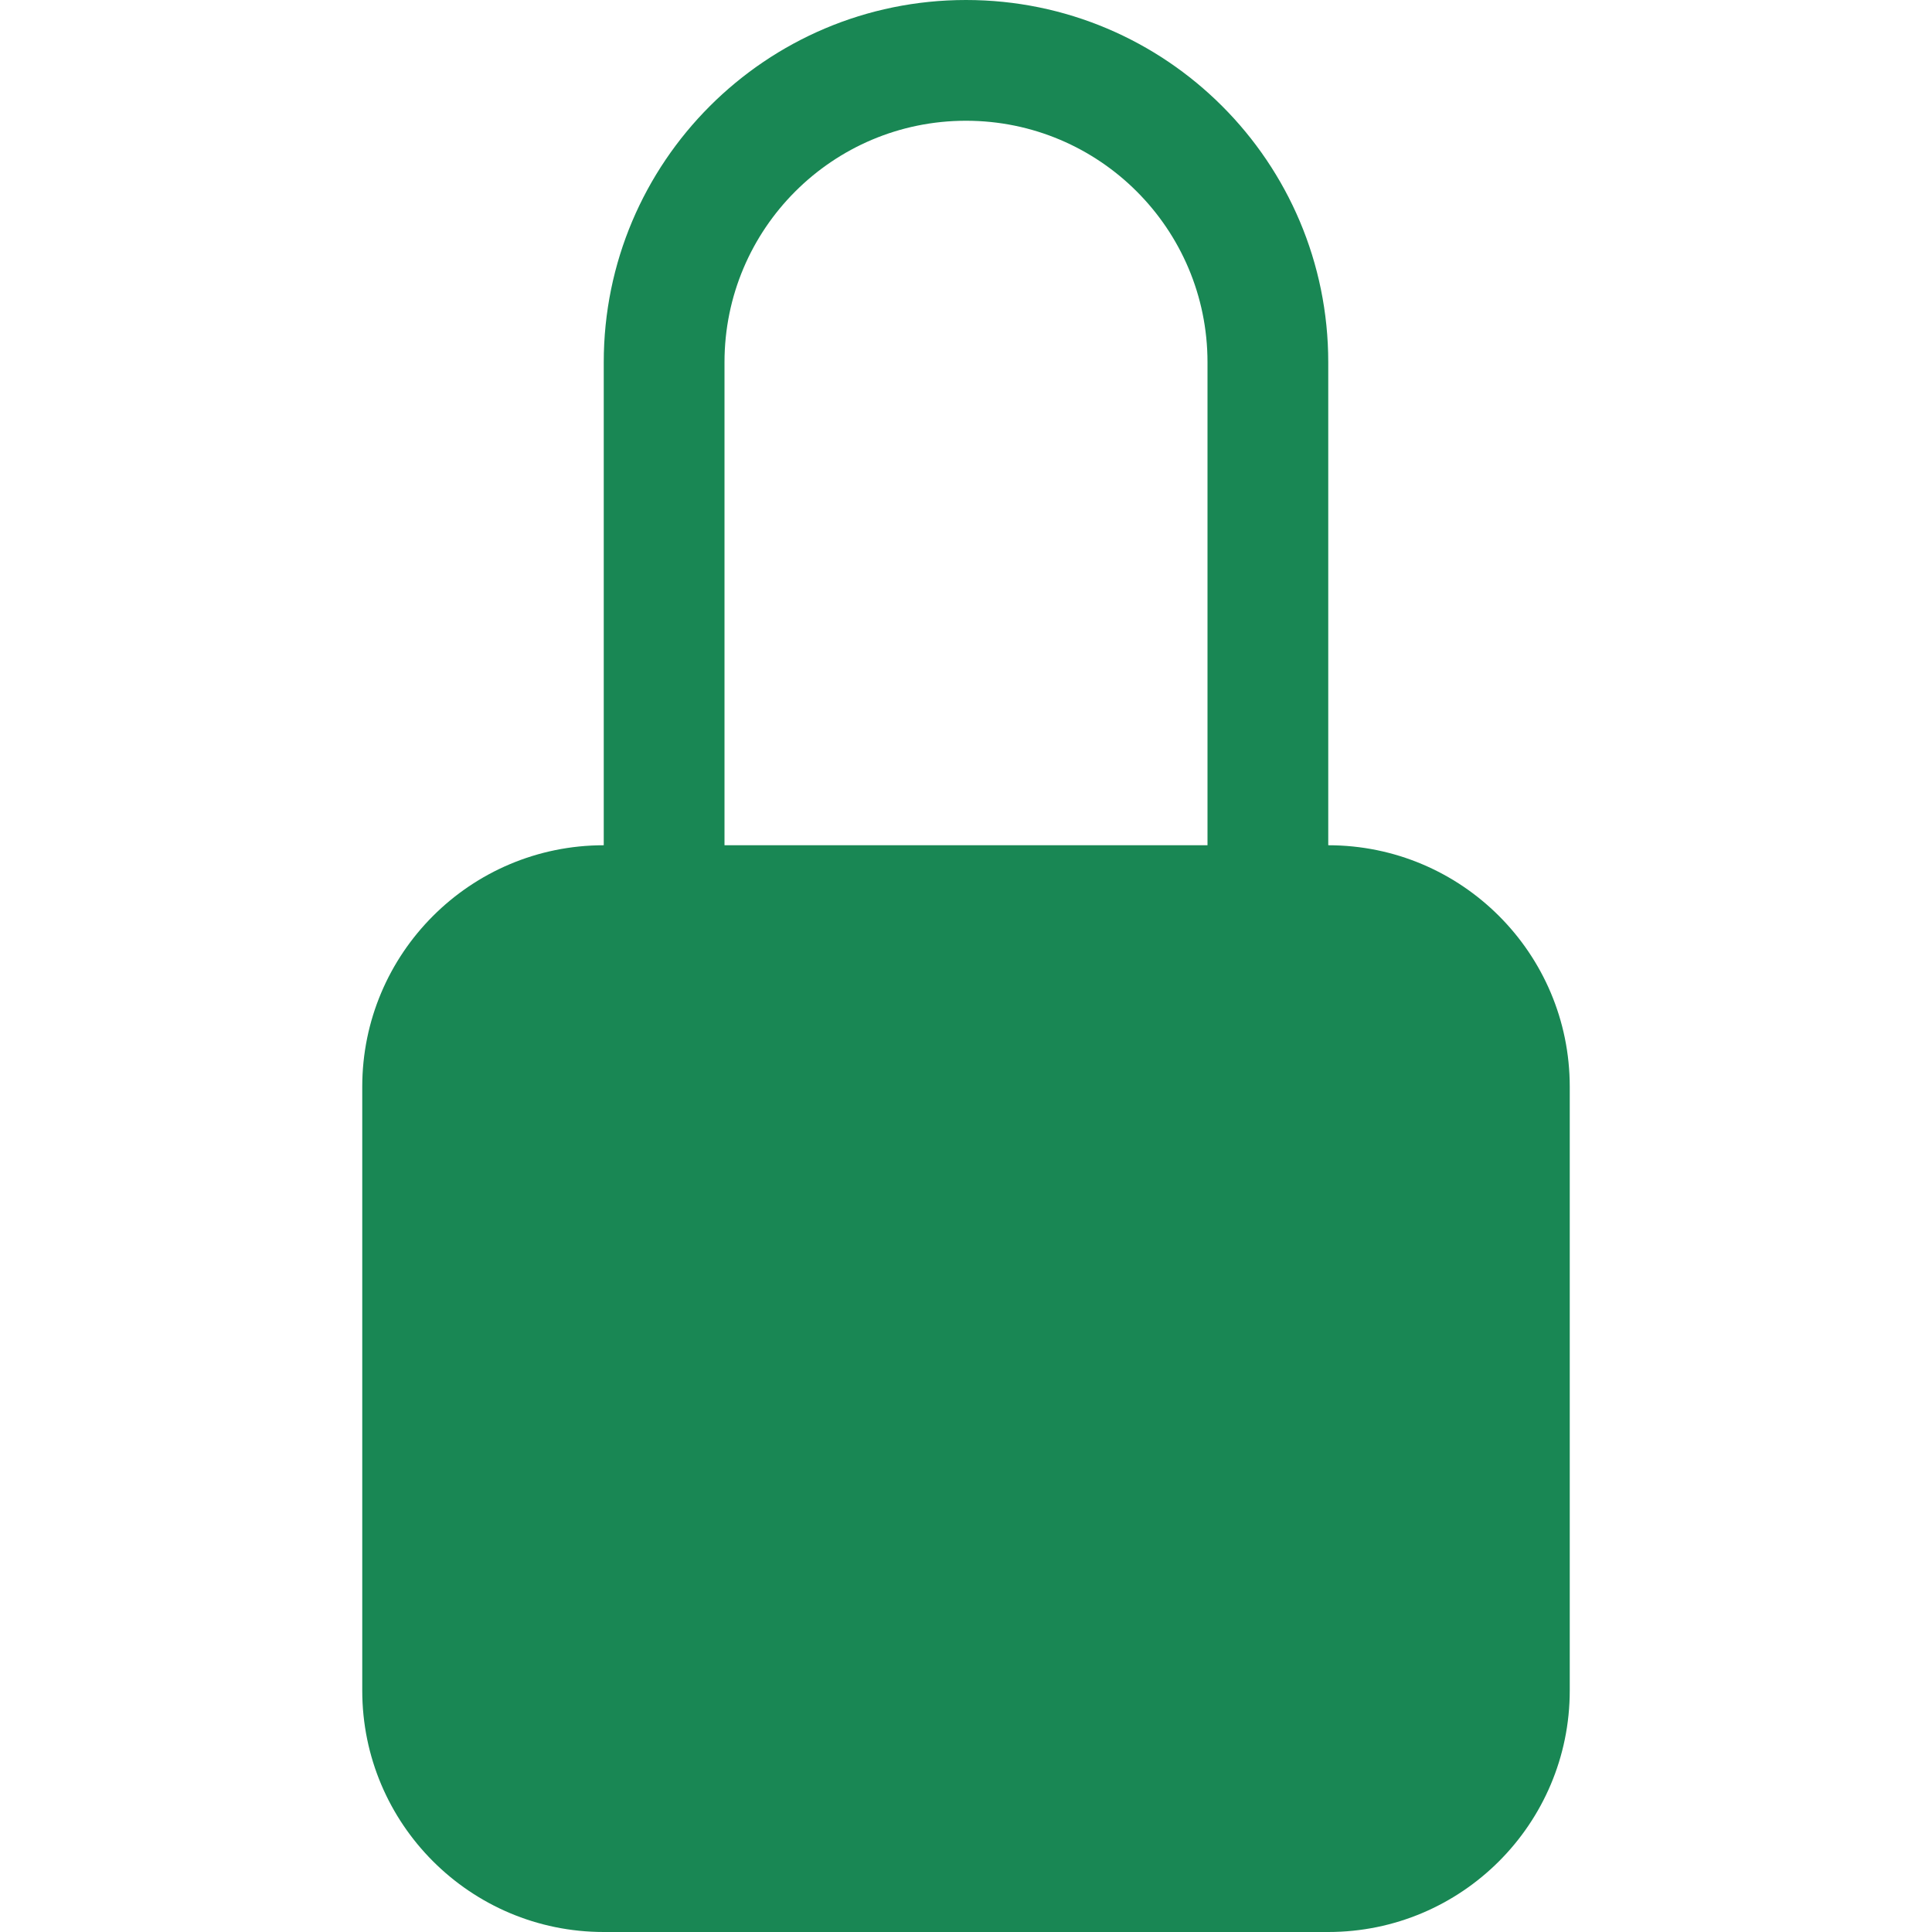
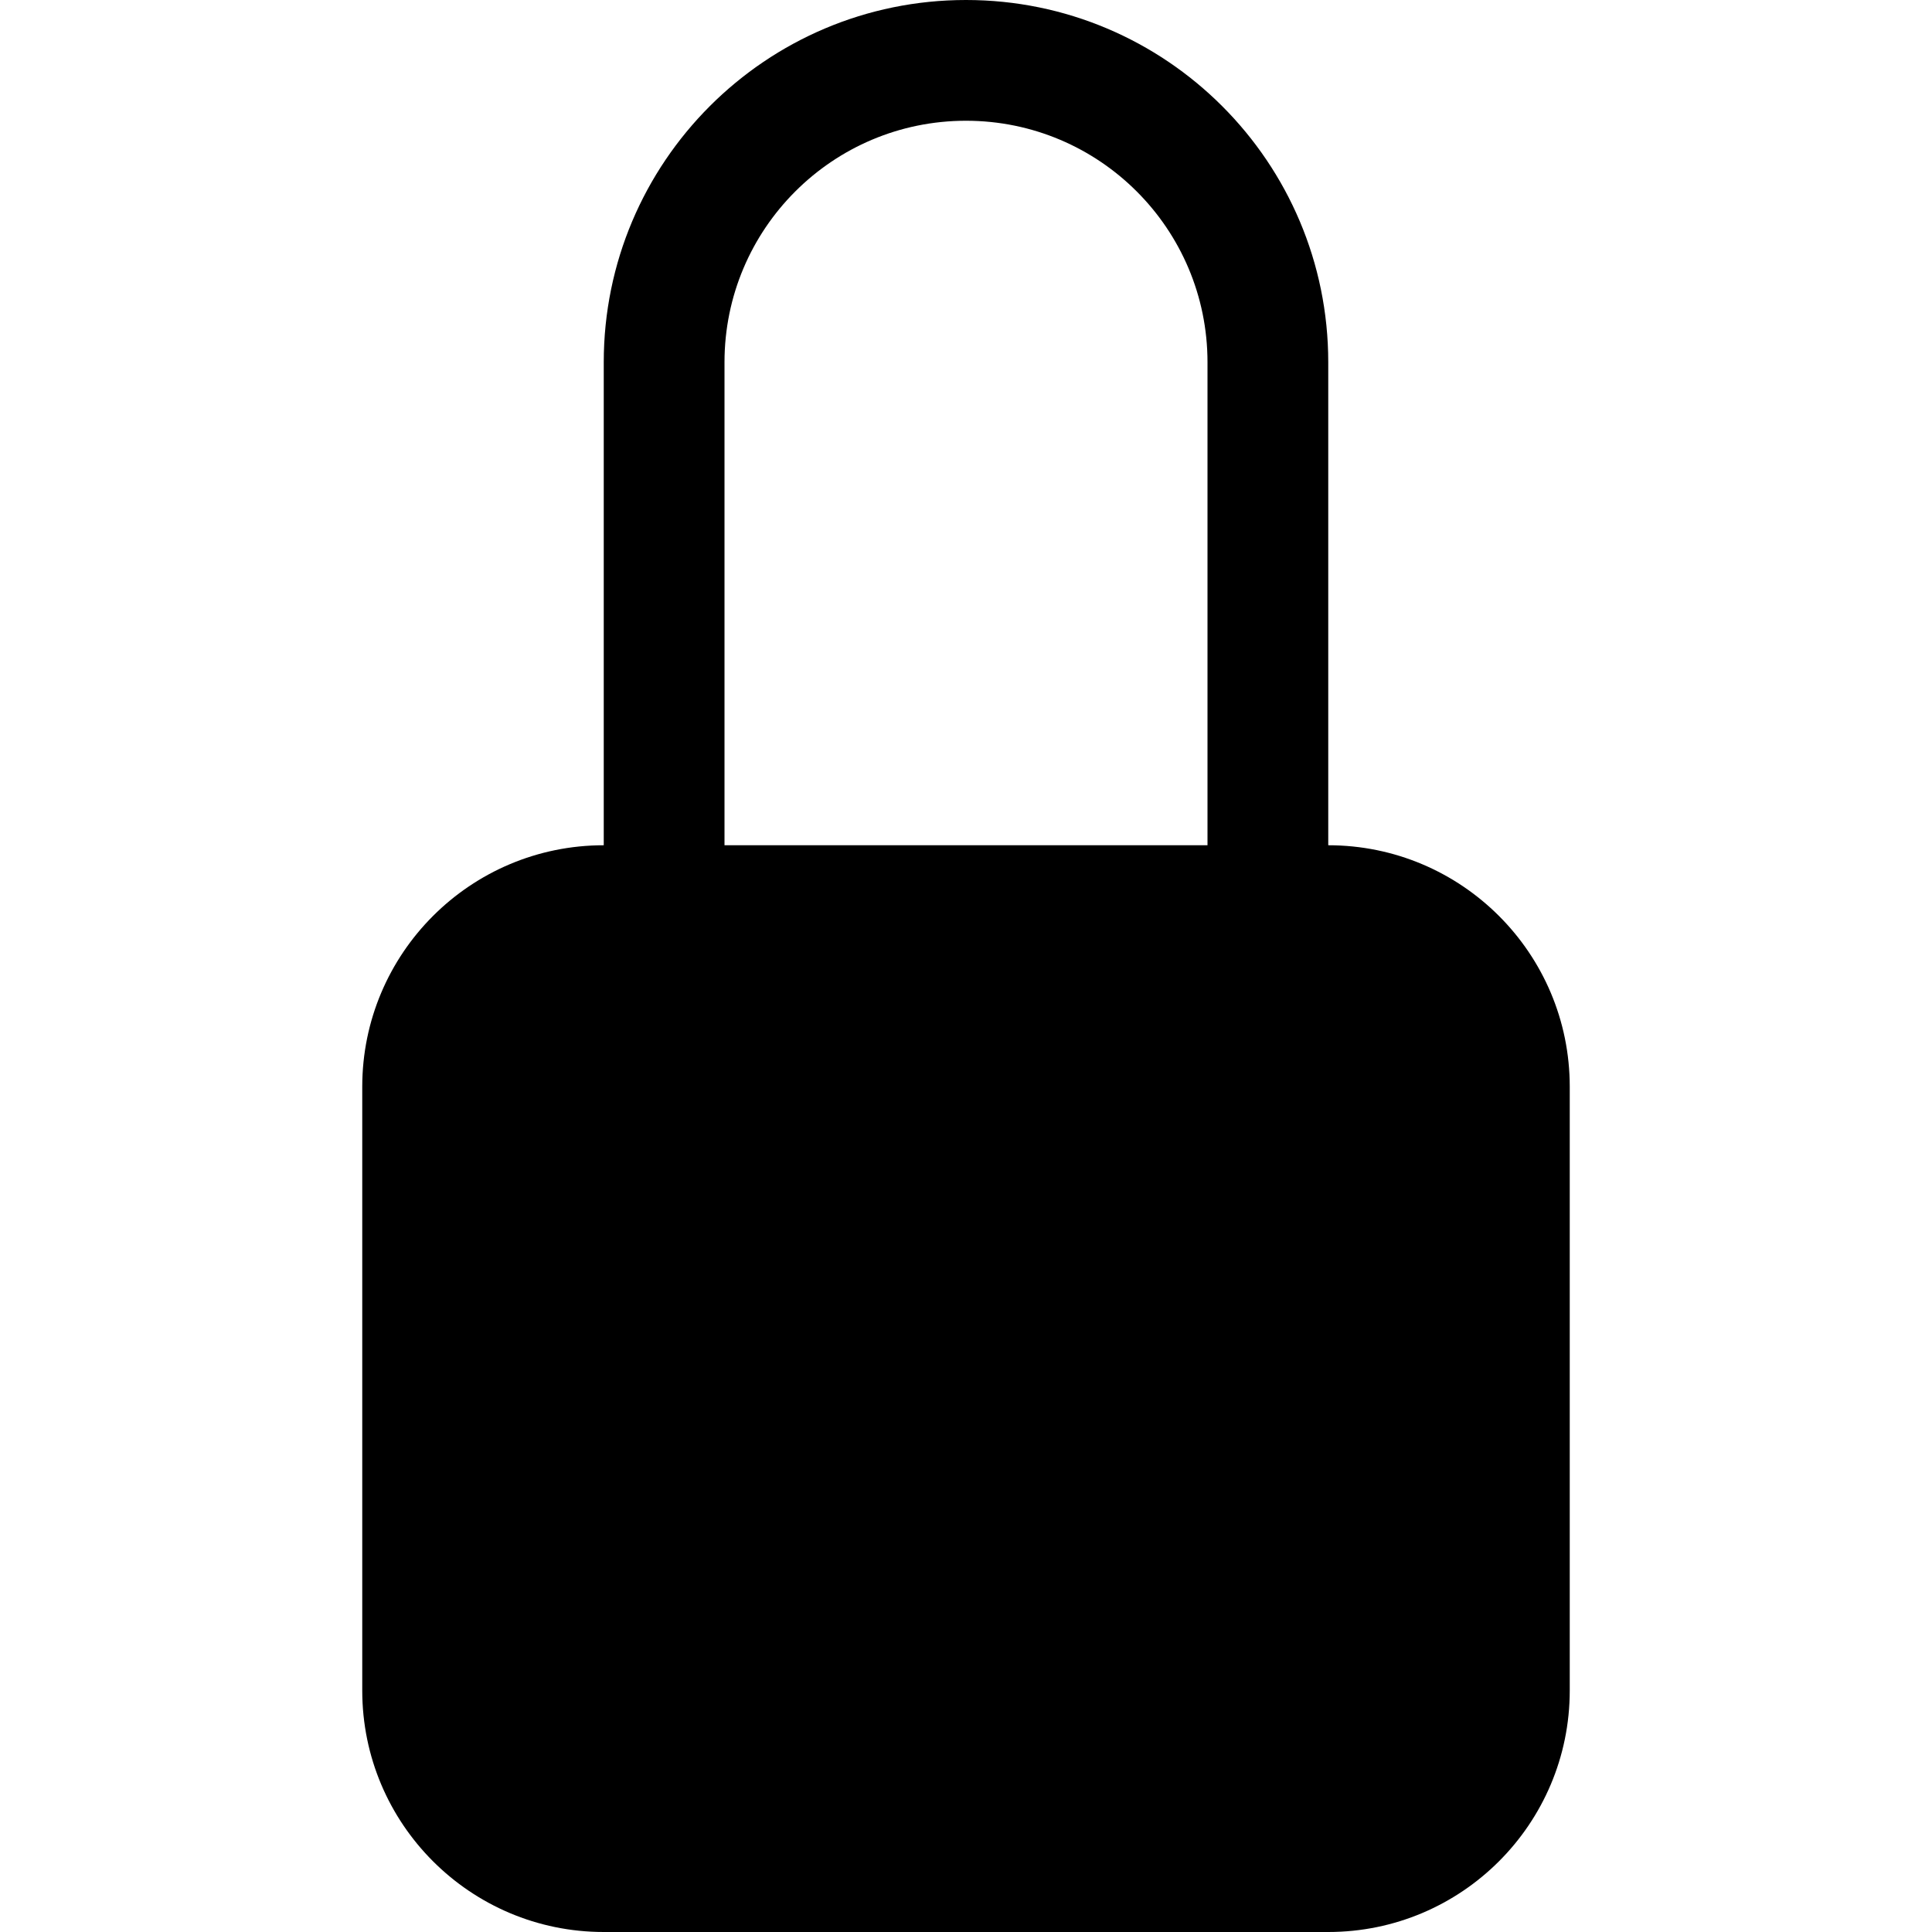
- <svg xmlns="http://www.w3.org/2000/svg" width="16" height="16" fill="#198754" class="bi bi-lock-fill" viewBox="0 0 16 16">
+ <svg xmlns="http://www.w3.org/2000/svg" width="16" height="16" fill="black" class="bi bi-lock-fill" viewBox="0 0 16 16">
  <path d="M8 1a2 2 0 0 1 2 2v4H6V3a2 2 0 0 1 2-2zm3 6V3a3 3 0 0 0-6 0v4a2 2 0 0 0-2 2v5a2 2 0 0 0 2 2h6a2 2 0 0 0 2-2V9a2 2 0 0 0-2-2z" />
</svg>
